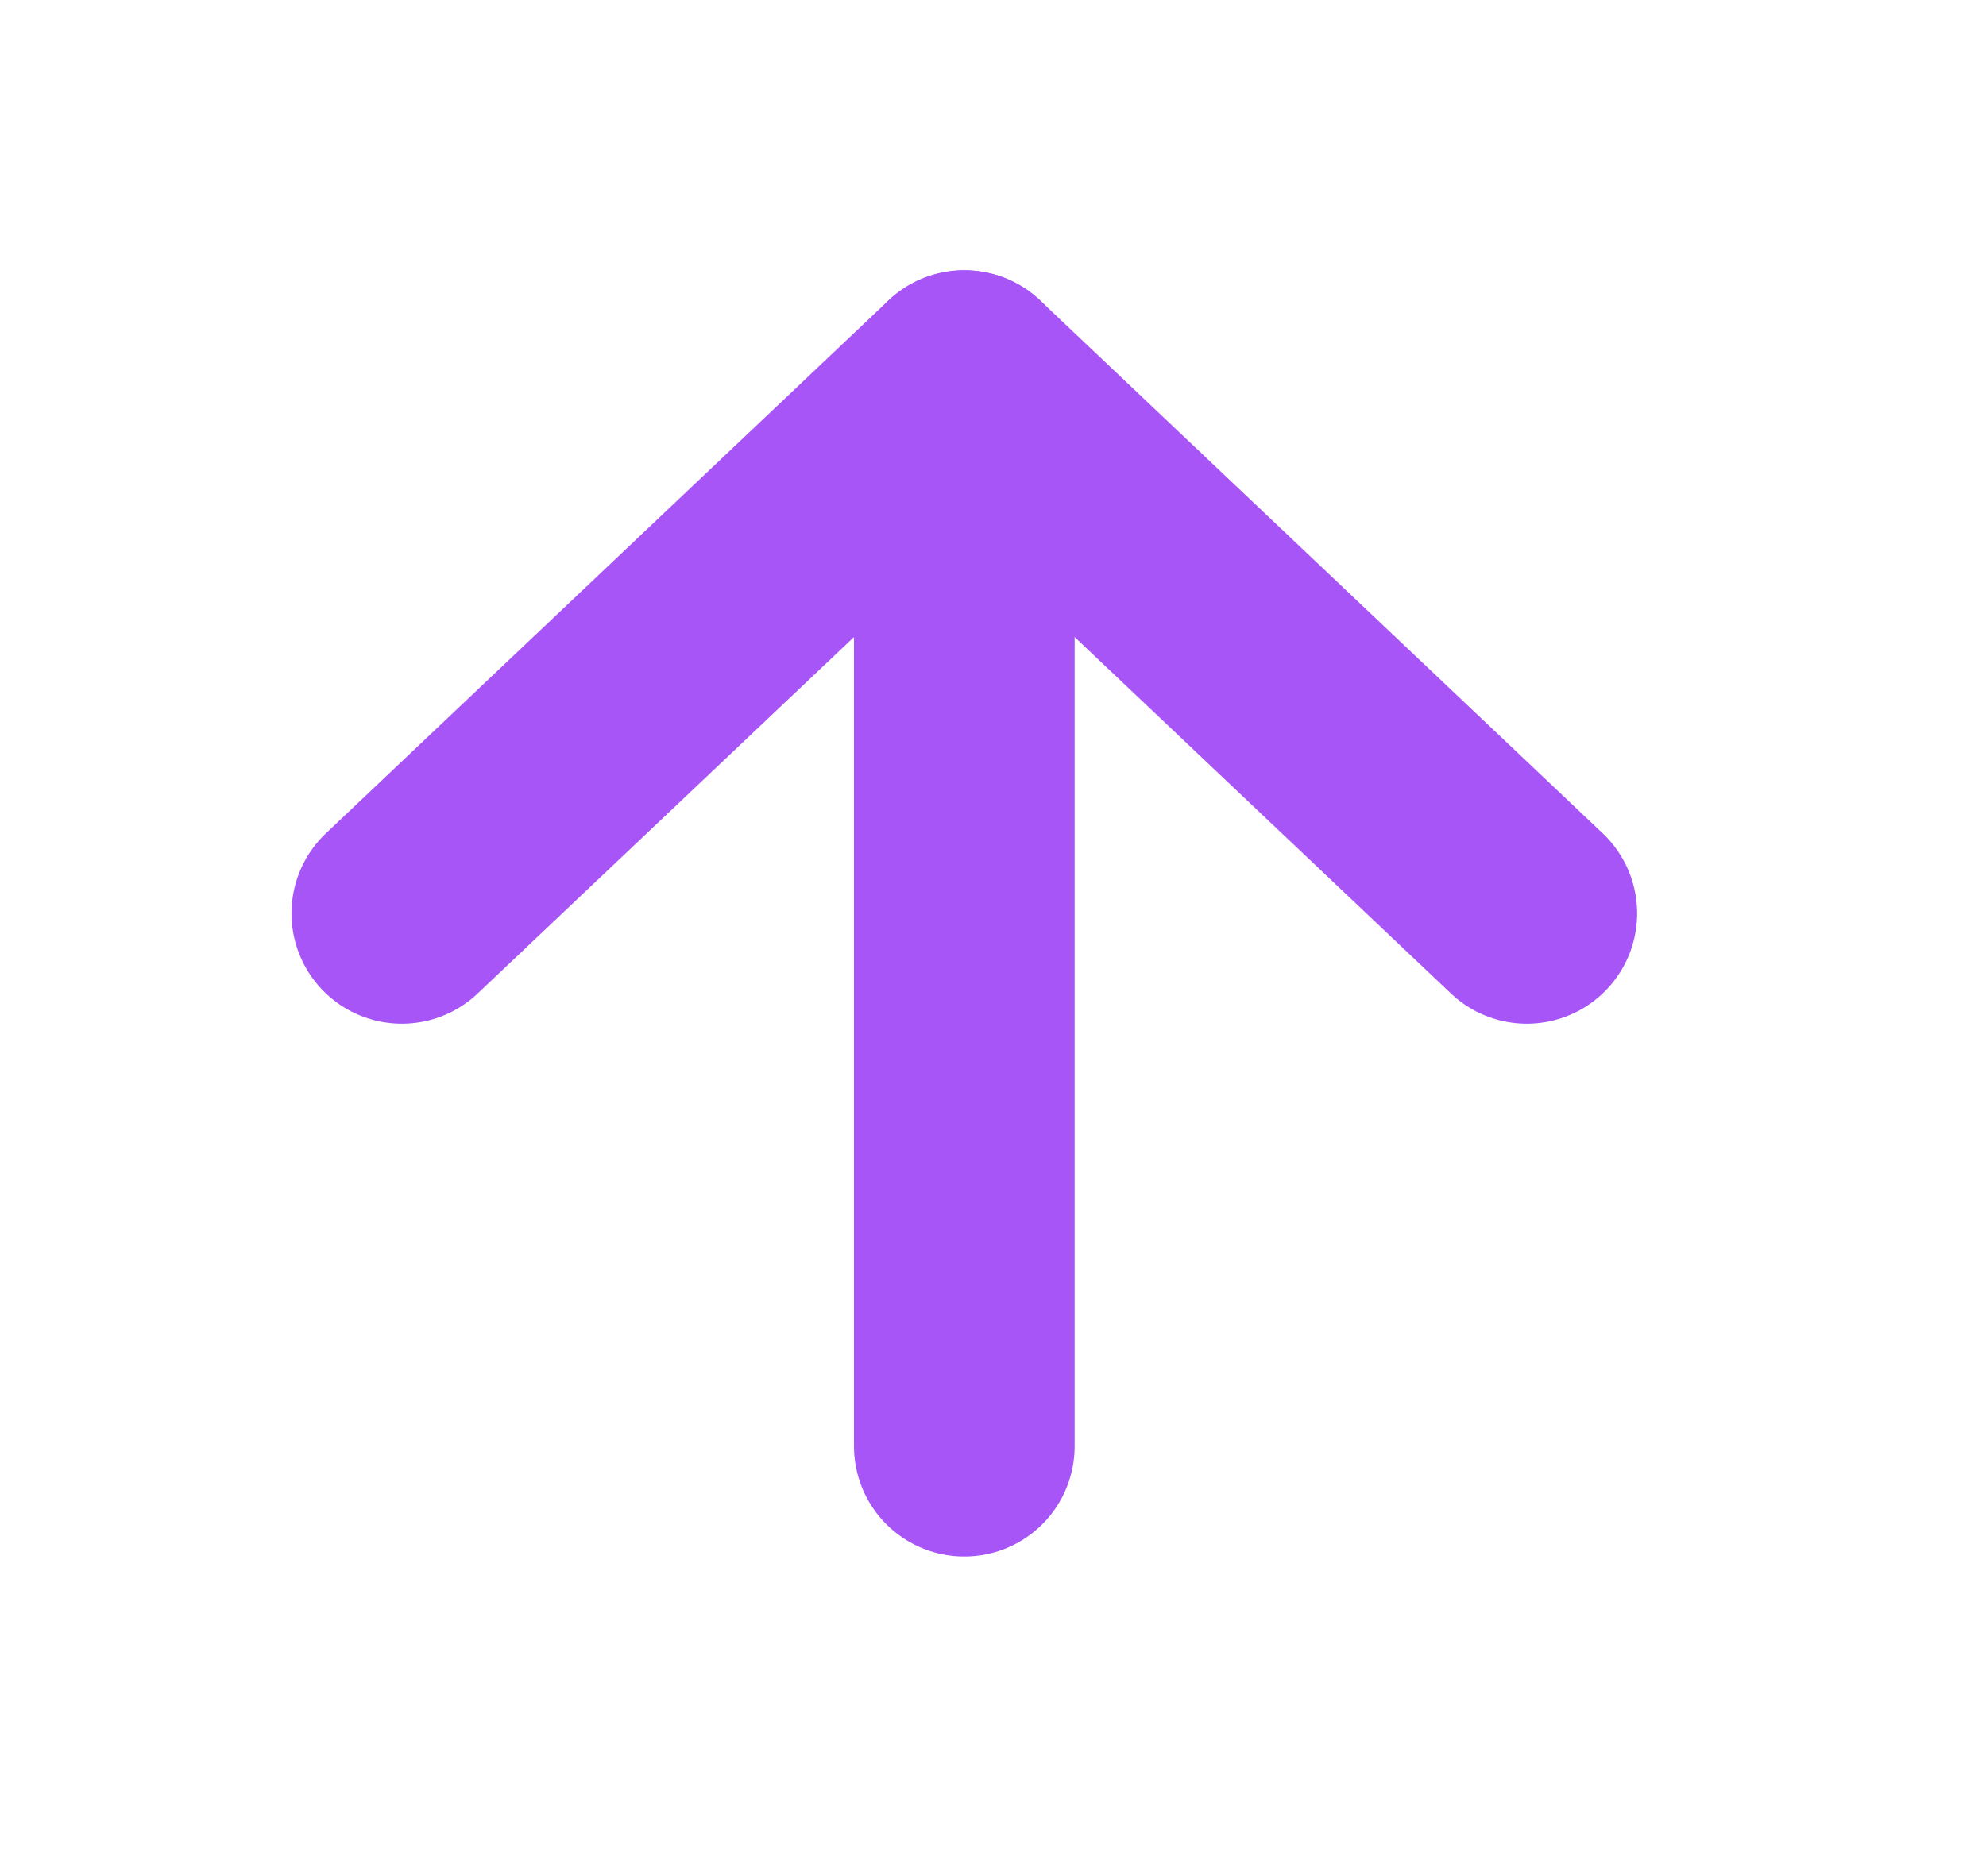
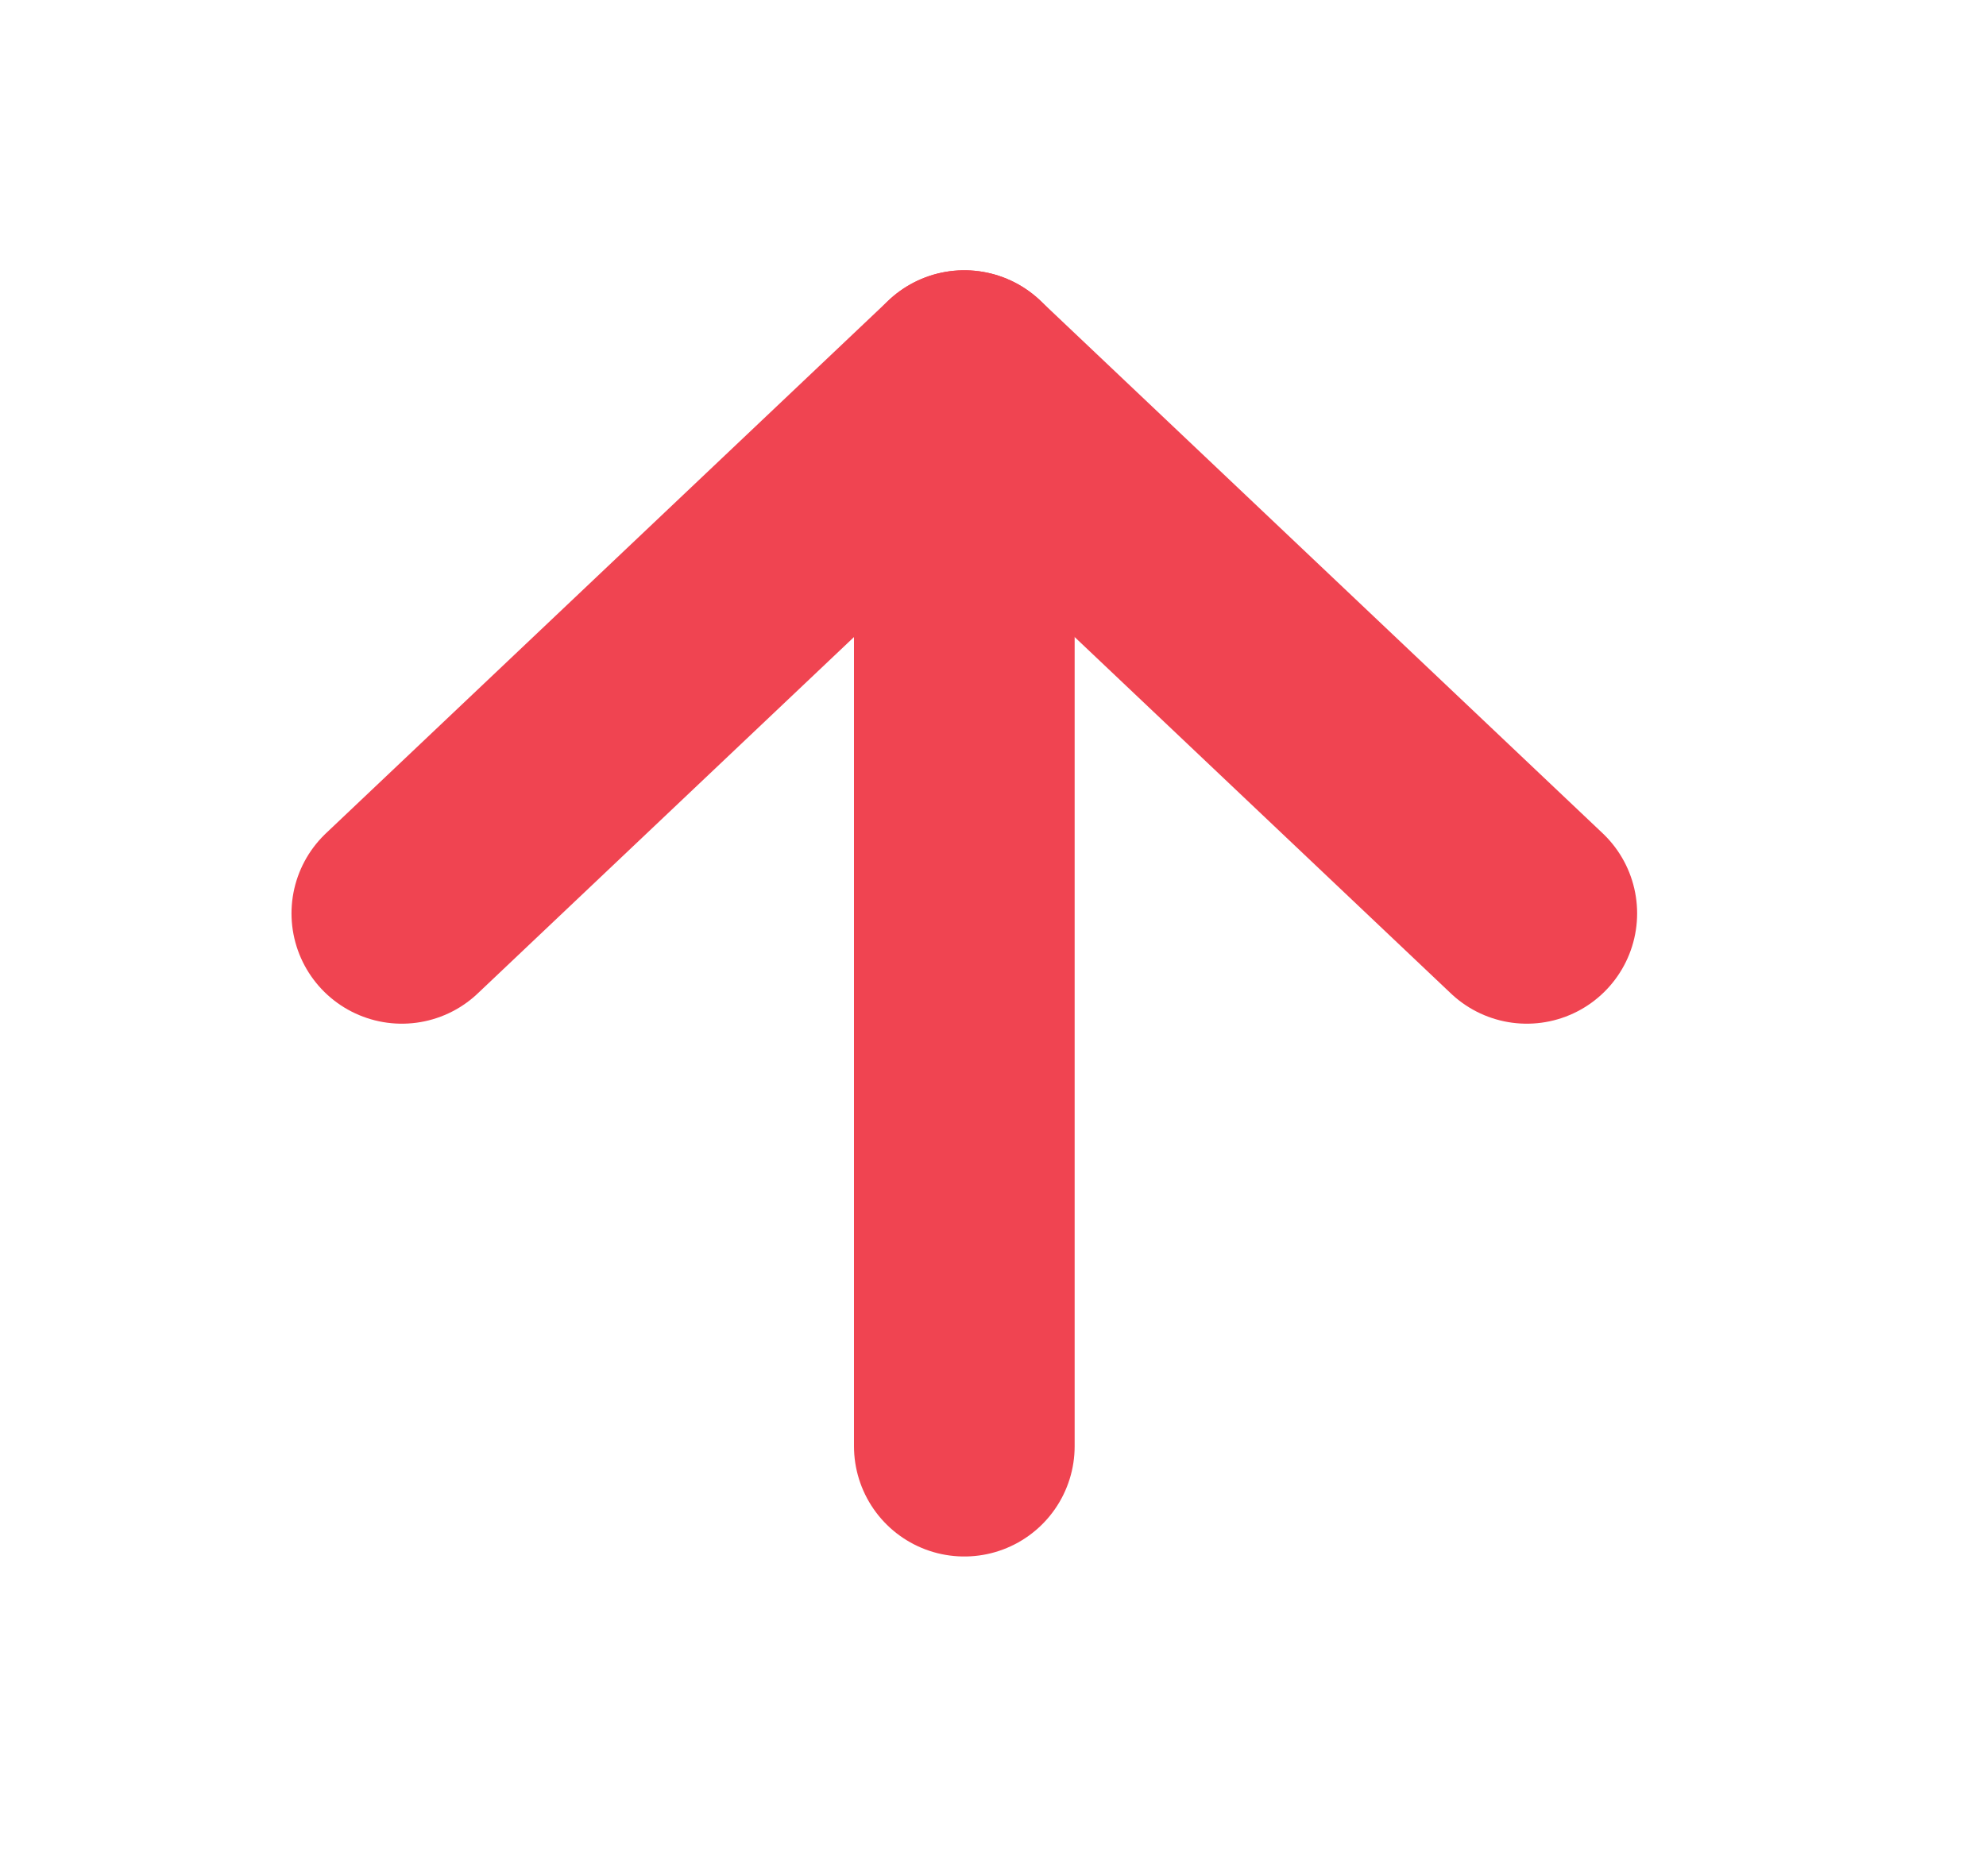
<svg xmlns="http://www.w3.org/2000/svg" width="18" height="17" viewBox="0 0 18 17" fill="none">
-   <path d="M13.838 8.28L8.74 3.45L3.642 8.28" stroke="#A855F7" stroke-width="2" stroke-linecap="round" stroke-linejoin="round" />
-   <path d="M8.74 13.11L8.74 3.45" stroke="#A855F7" stroke-width="2" stroke-linecap="round" stroke-linejoin="round" />
+   <path d="M13.838 8.28L8.74 3.45L3.642 8.28" stroke="#F04451" stroke-width="2" stroke-linecap="round" stroke-linejoin="round" />
+   <path d="M8.74 13.11L8.74 3.45" stroke="#F04451" stroke-width="2" stroke-linecap="round" stroke-linejoin="round" />
</svg>
